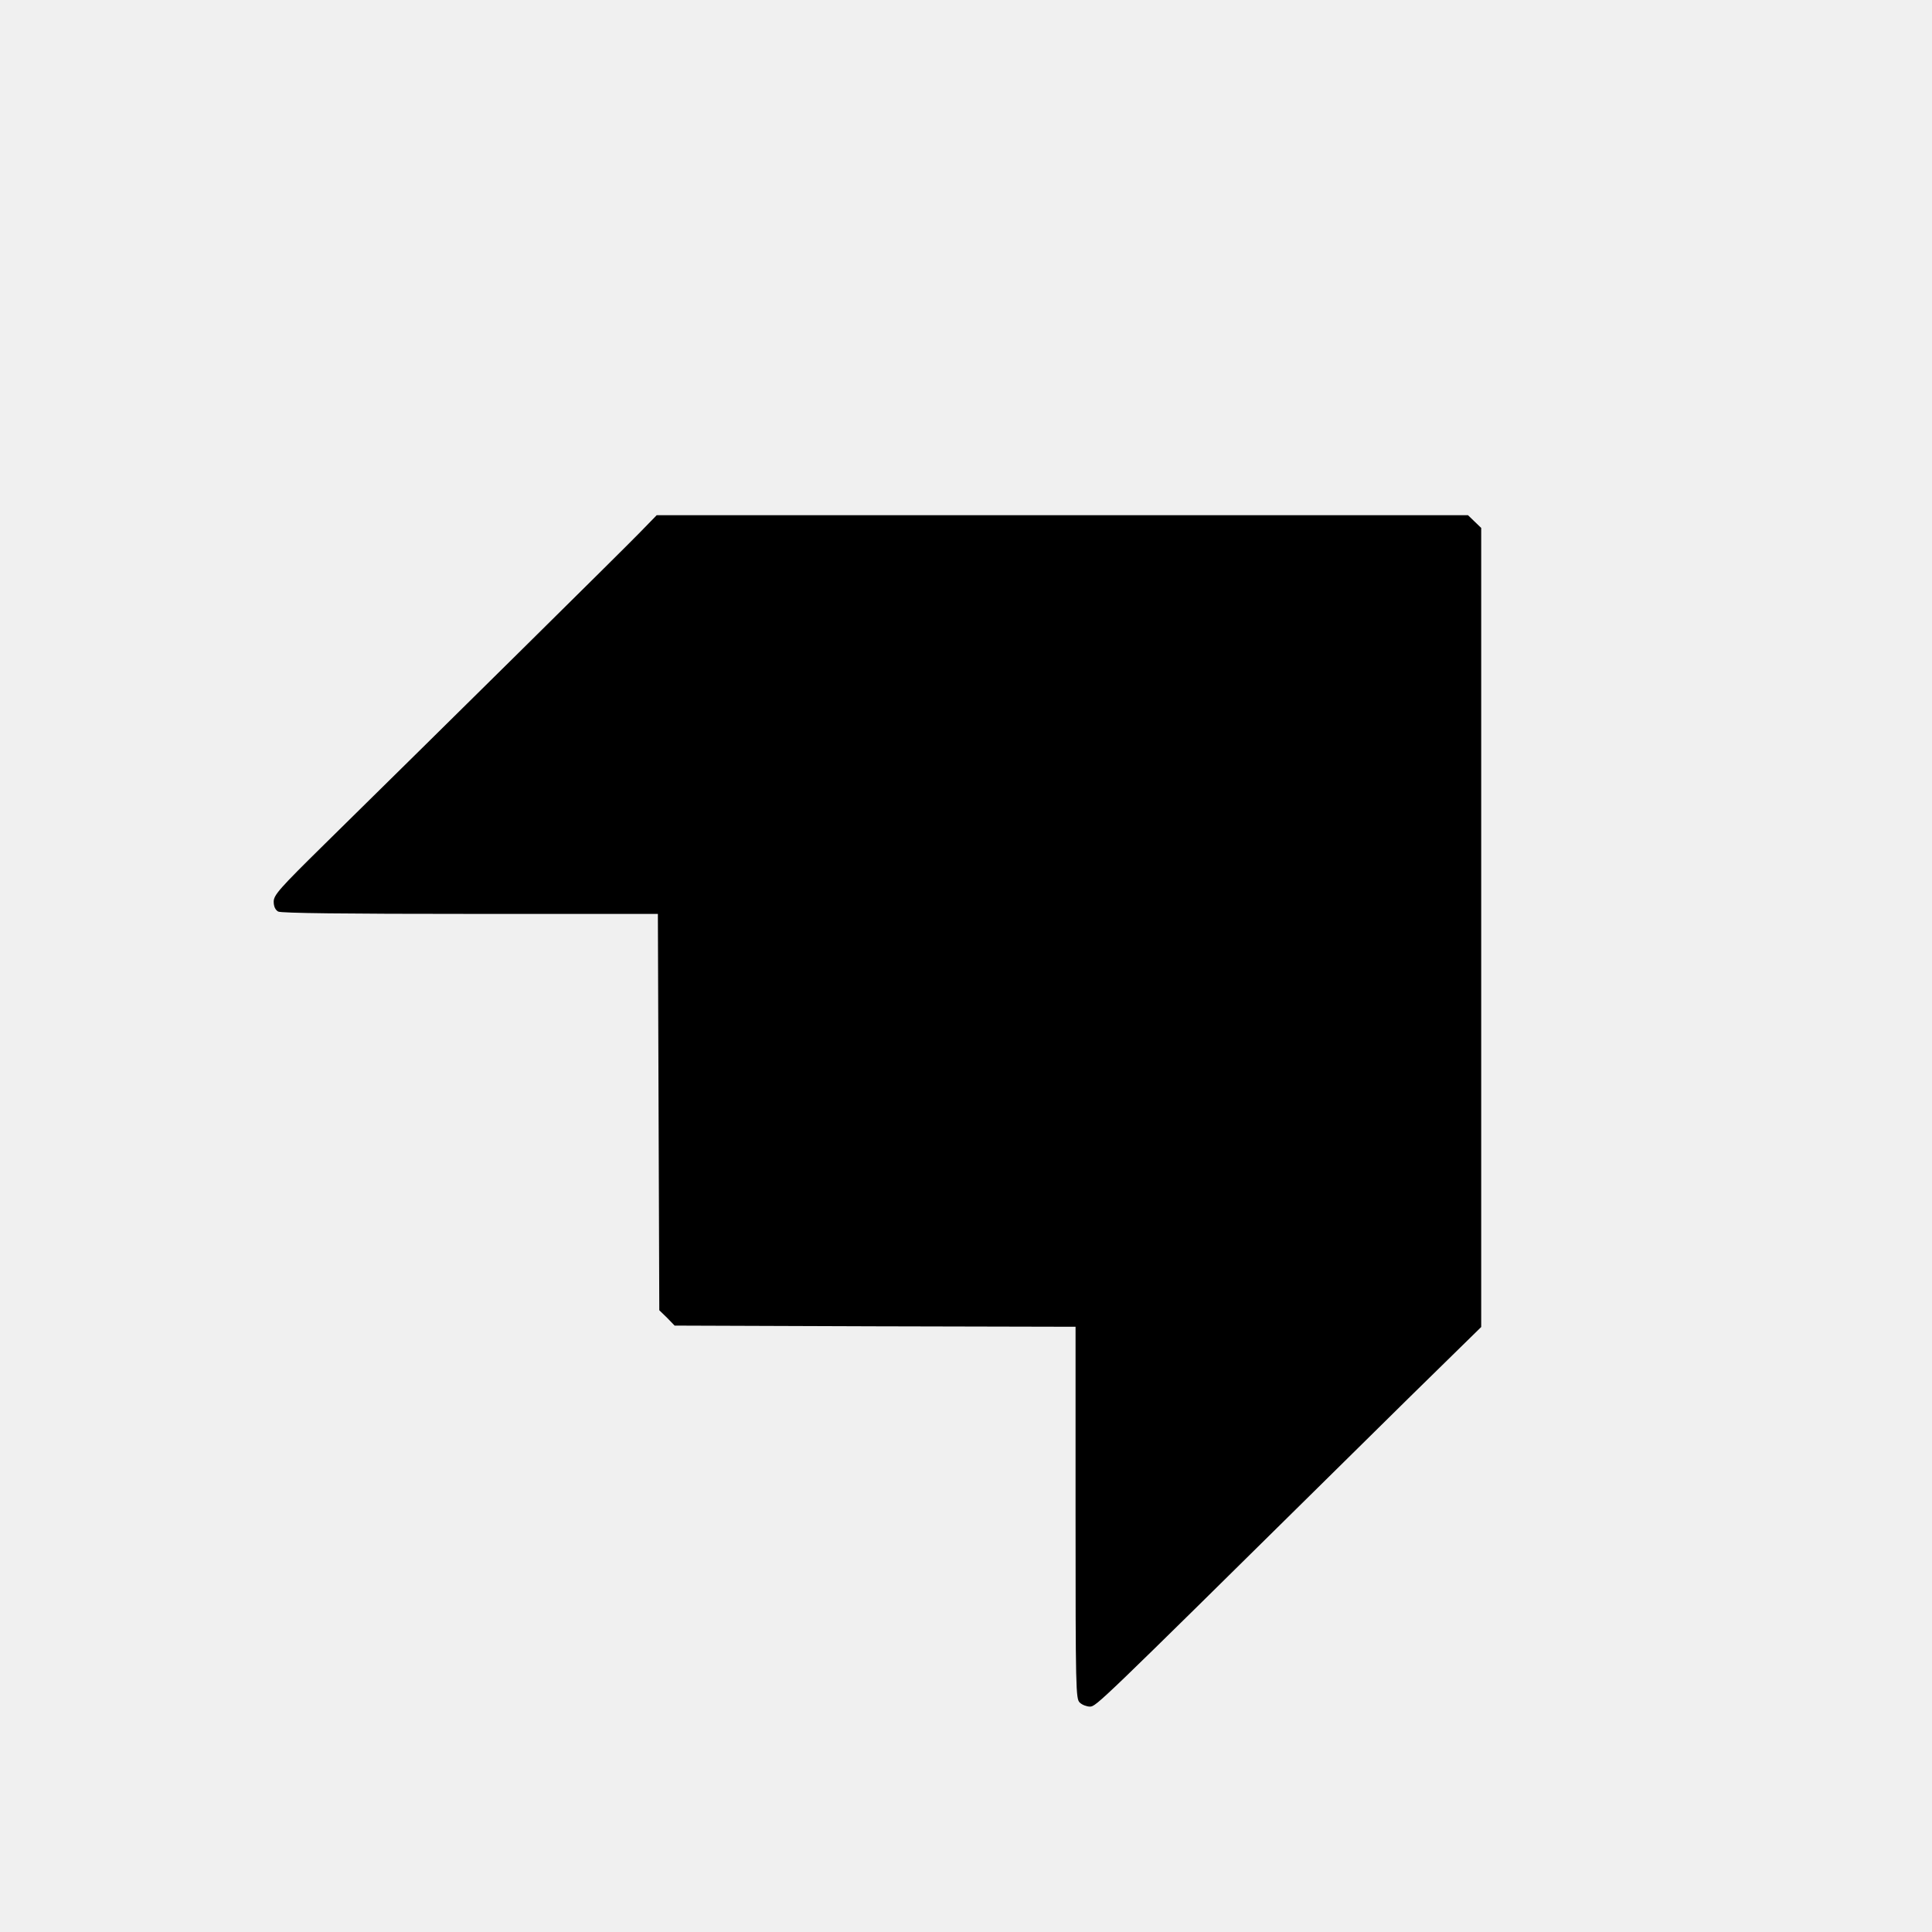
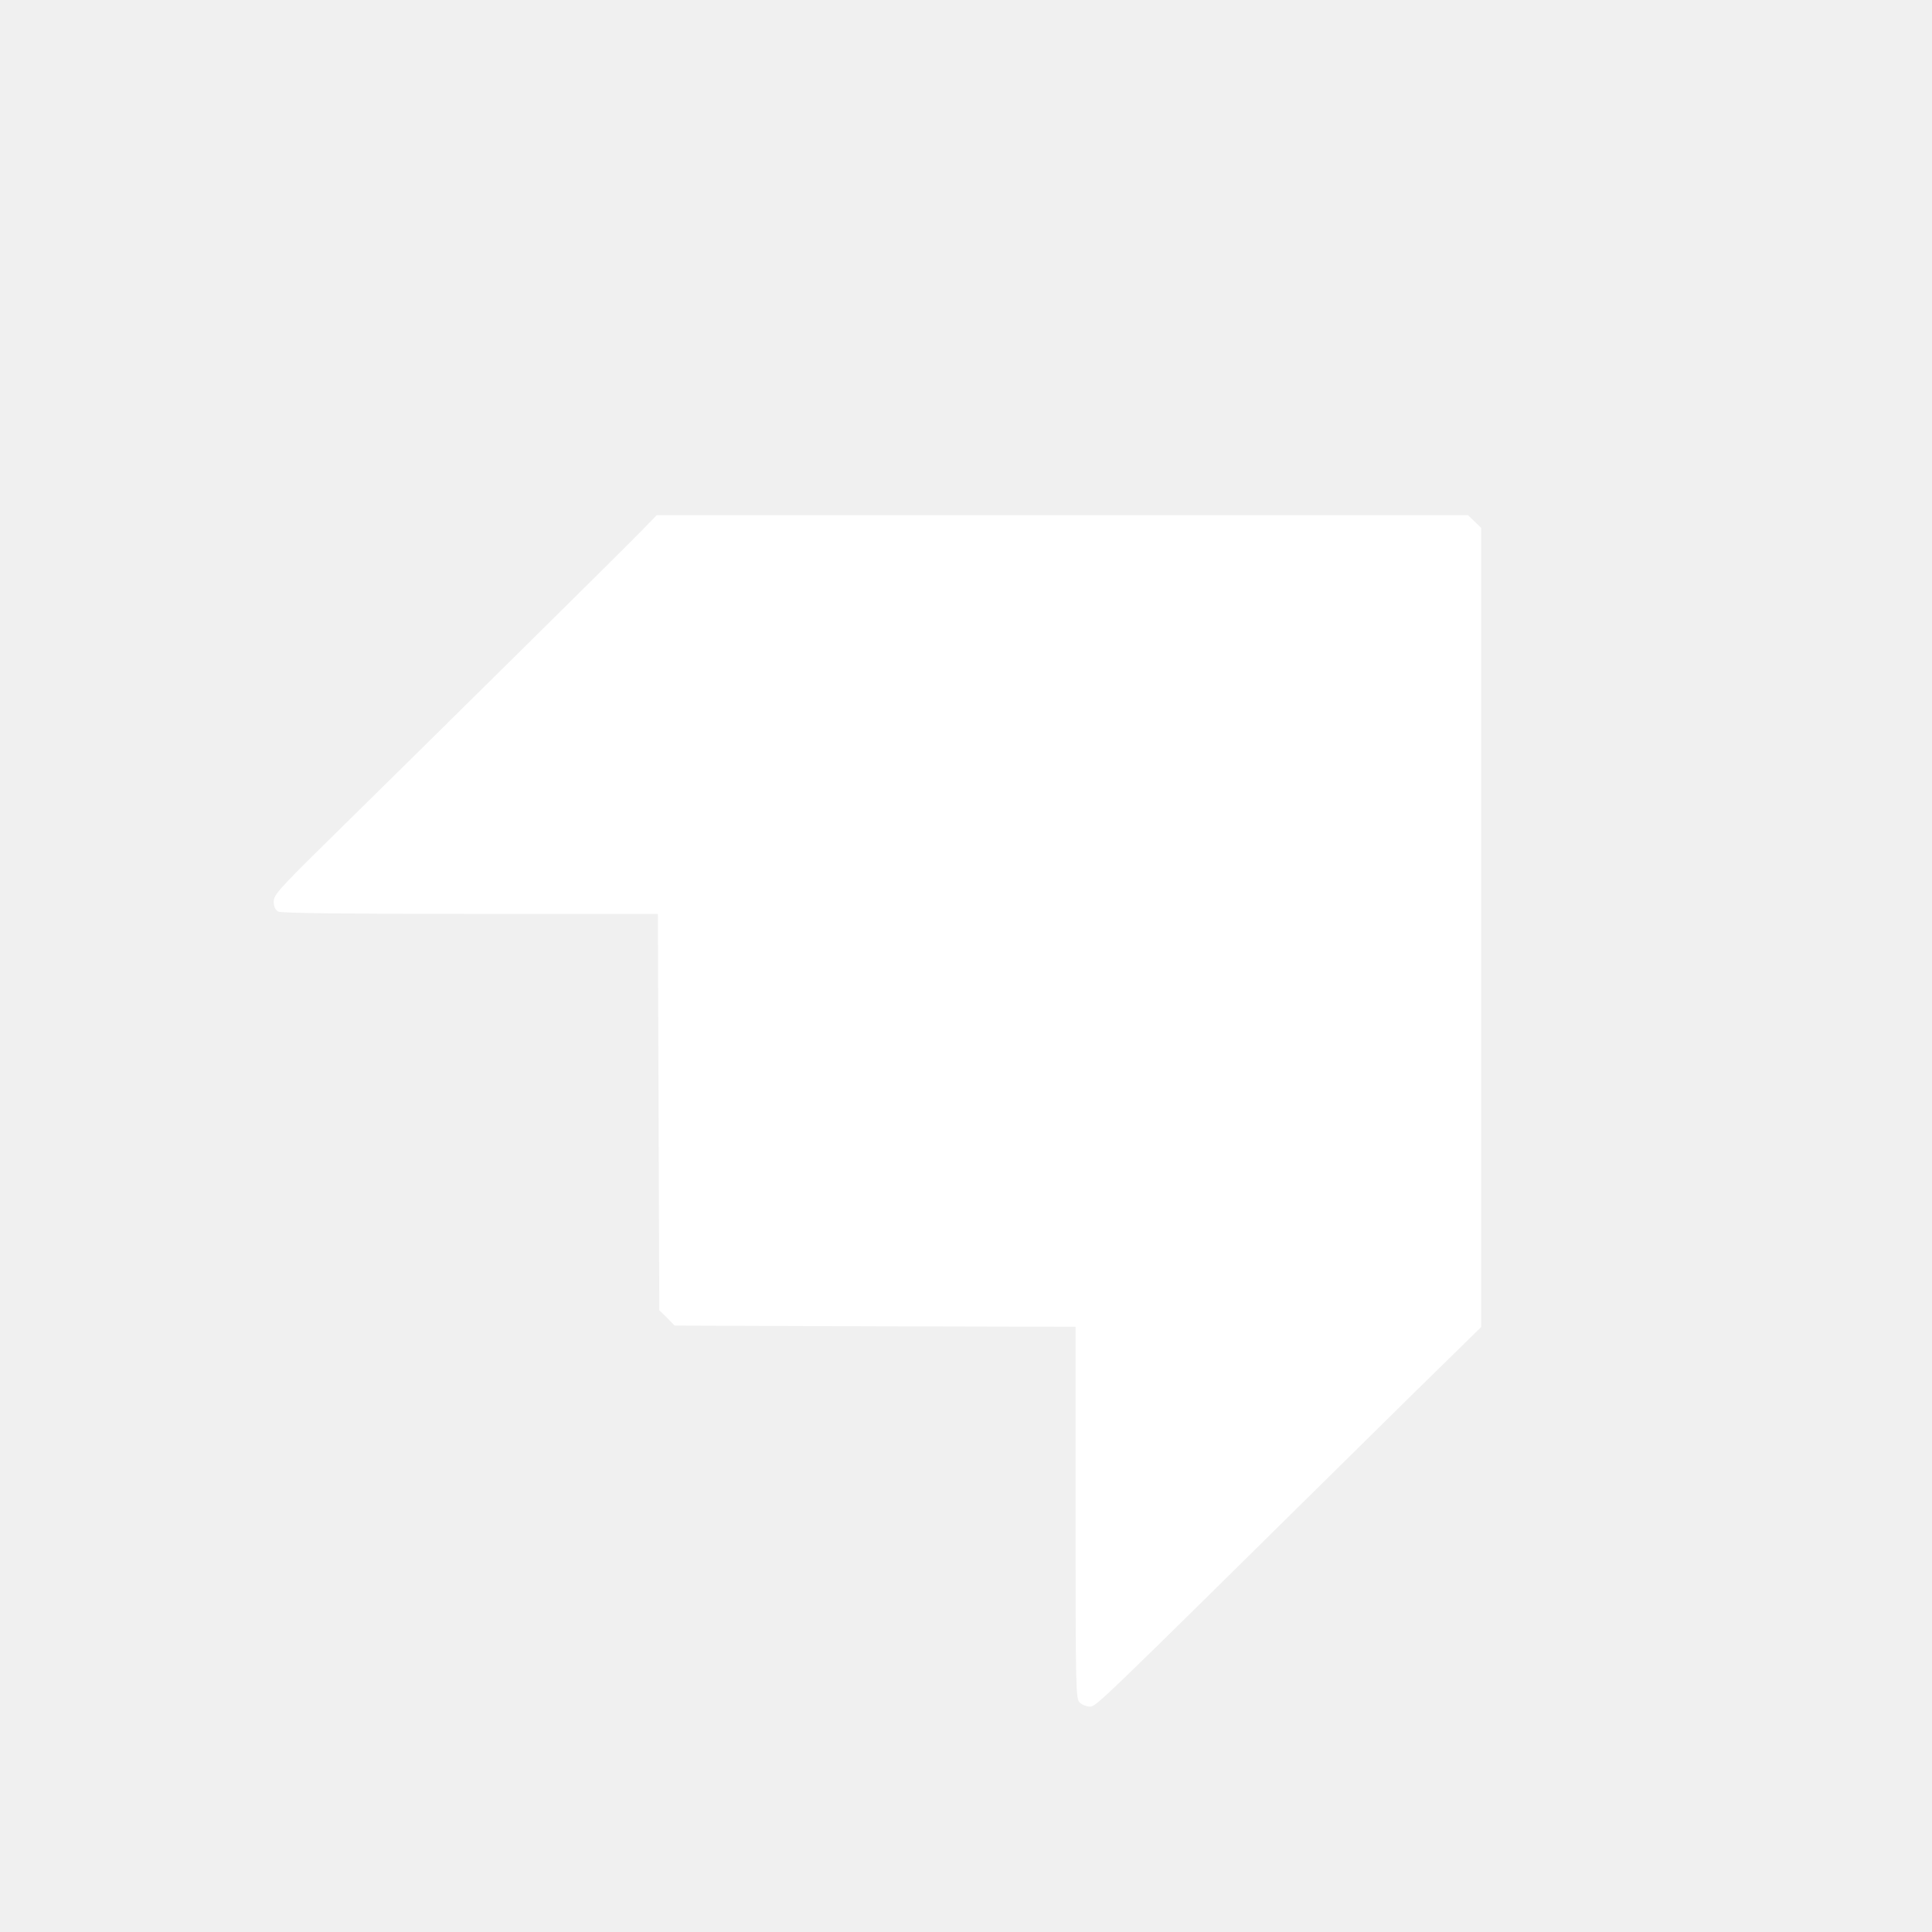
<svg xmlns="http://www.w3.org/2000/svg" width="120" height="120" viewBox="0 0 120 120" fill="none">
-   <g clip-path="url(#clip0_122_644)">
-     <g clip-path="url(#clip1_122_644)">
-       <path d="M39.69 33.128C38.65 34.198 27.298 45.408 20.135 52.456C17.366 55.182 17 55.592 17 56.002C17 56.31 17.102 56.515 17.278 56.618C17.469 56.72 21.468 56.764 29.217 56.764H40.862L40.906 69.073L40.95 81.382L41.434 81.851L41.902 82.335L54.353 82.379L66.805 82.408V93.969C66.805 104.974 66.819 105.531 67.068 105.751C67.215 105.897 67.508 106 67.698 106C68.079 106 68.284 105.795 82.478 91.786C86.141 88.167 89.788 84.577 90.579 83.815L92 82.423V57.6V32.791L91.59 32.396L91.18 32H65.984H40.789L39.69 33.128Z" fill="black" />
+   <g clip-path="url(#clip0_1715_77)">
+     <g clip-path="url(#clip1_1715_77)">
+       <path d="M39.69 33.128C38.65 34.198 27.298 45.408 20.135 52.456C17.366 55.182 17 55.592 17 56.002C17 56.31 17.102 56.515 17.278 56.618C17.469 56.72 21.468 56.764 29.217 56.764H40.862L40.906 69.073L40.95 81.382L41.434 81.851L41.902 82.335L54.353 82.379L66.805 82.408V93.969C66.805 104.974 66.819 105.531 67.068 105.751C67.215 105.897 67.508 106 67.698 106C68.079 106 68.284 105.795 82.478 91.786C86.141 88.167 89.788 84.577 90.579 83.815L92 82.423V57.6V32.791L91.59 32.396L91.18 32H65.984H40.789L39.69 33.128Z" fill="white" />
    </g>
  </g>
  <defs>
-     <clipPath id="clip0_122_644">
+     <clipPath id="clip0_1715_77">
      <rect width="120" height="120" fill="white" />
    </clipPath>
-     <clipPath id="clip1_122_644">
+     <clipPath id="clip1_1715_77">
      <rect width="75" height="74" fill="white" transform="translate(17 32)" />
    </clipPath>
  </defs>
</svg>
